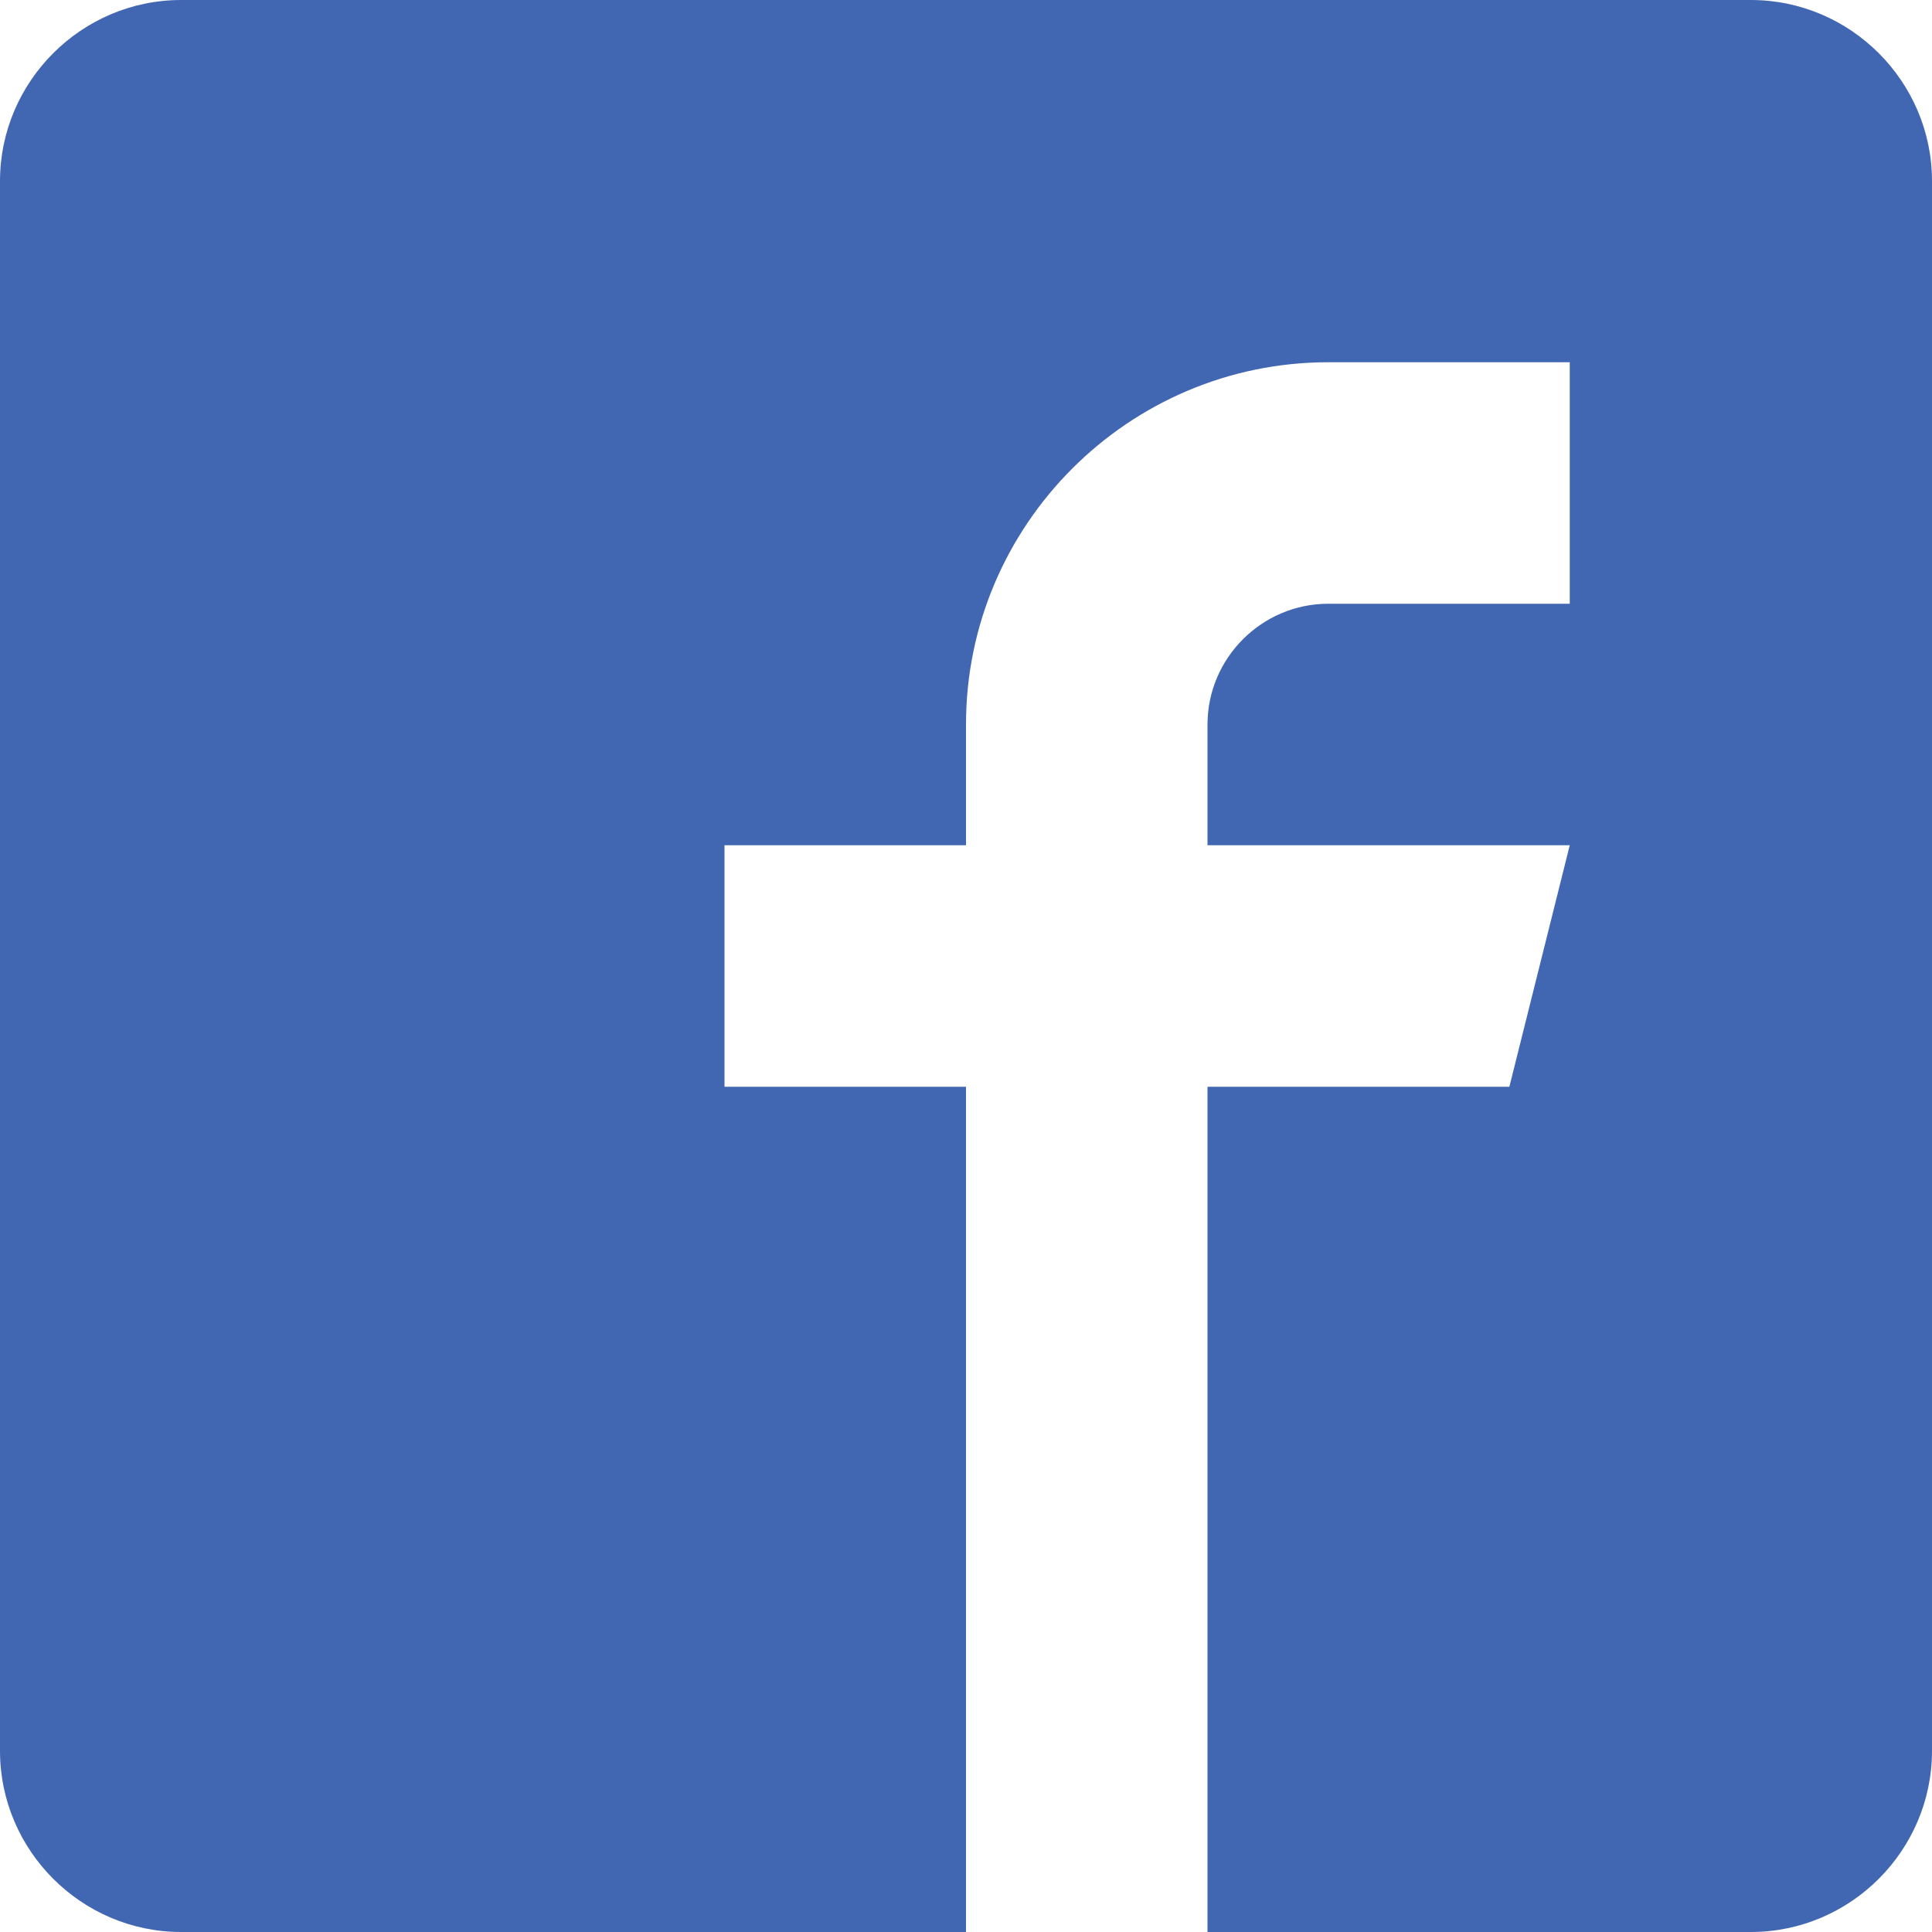
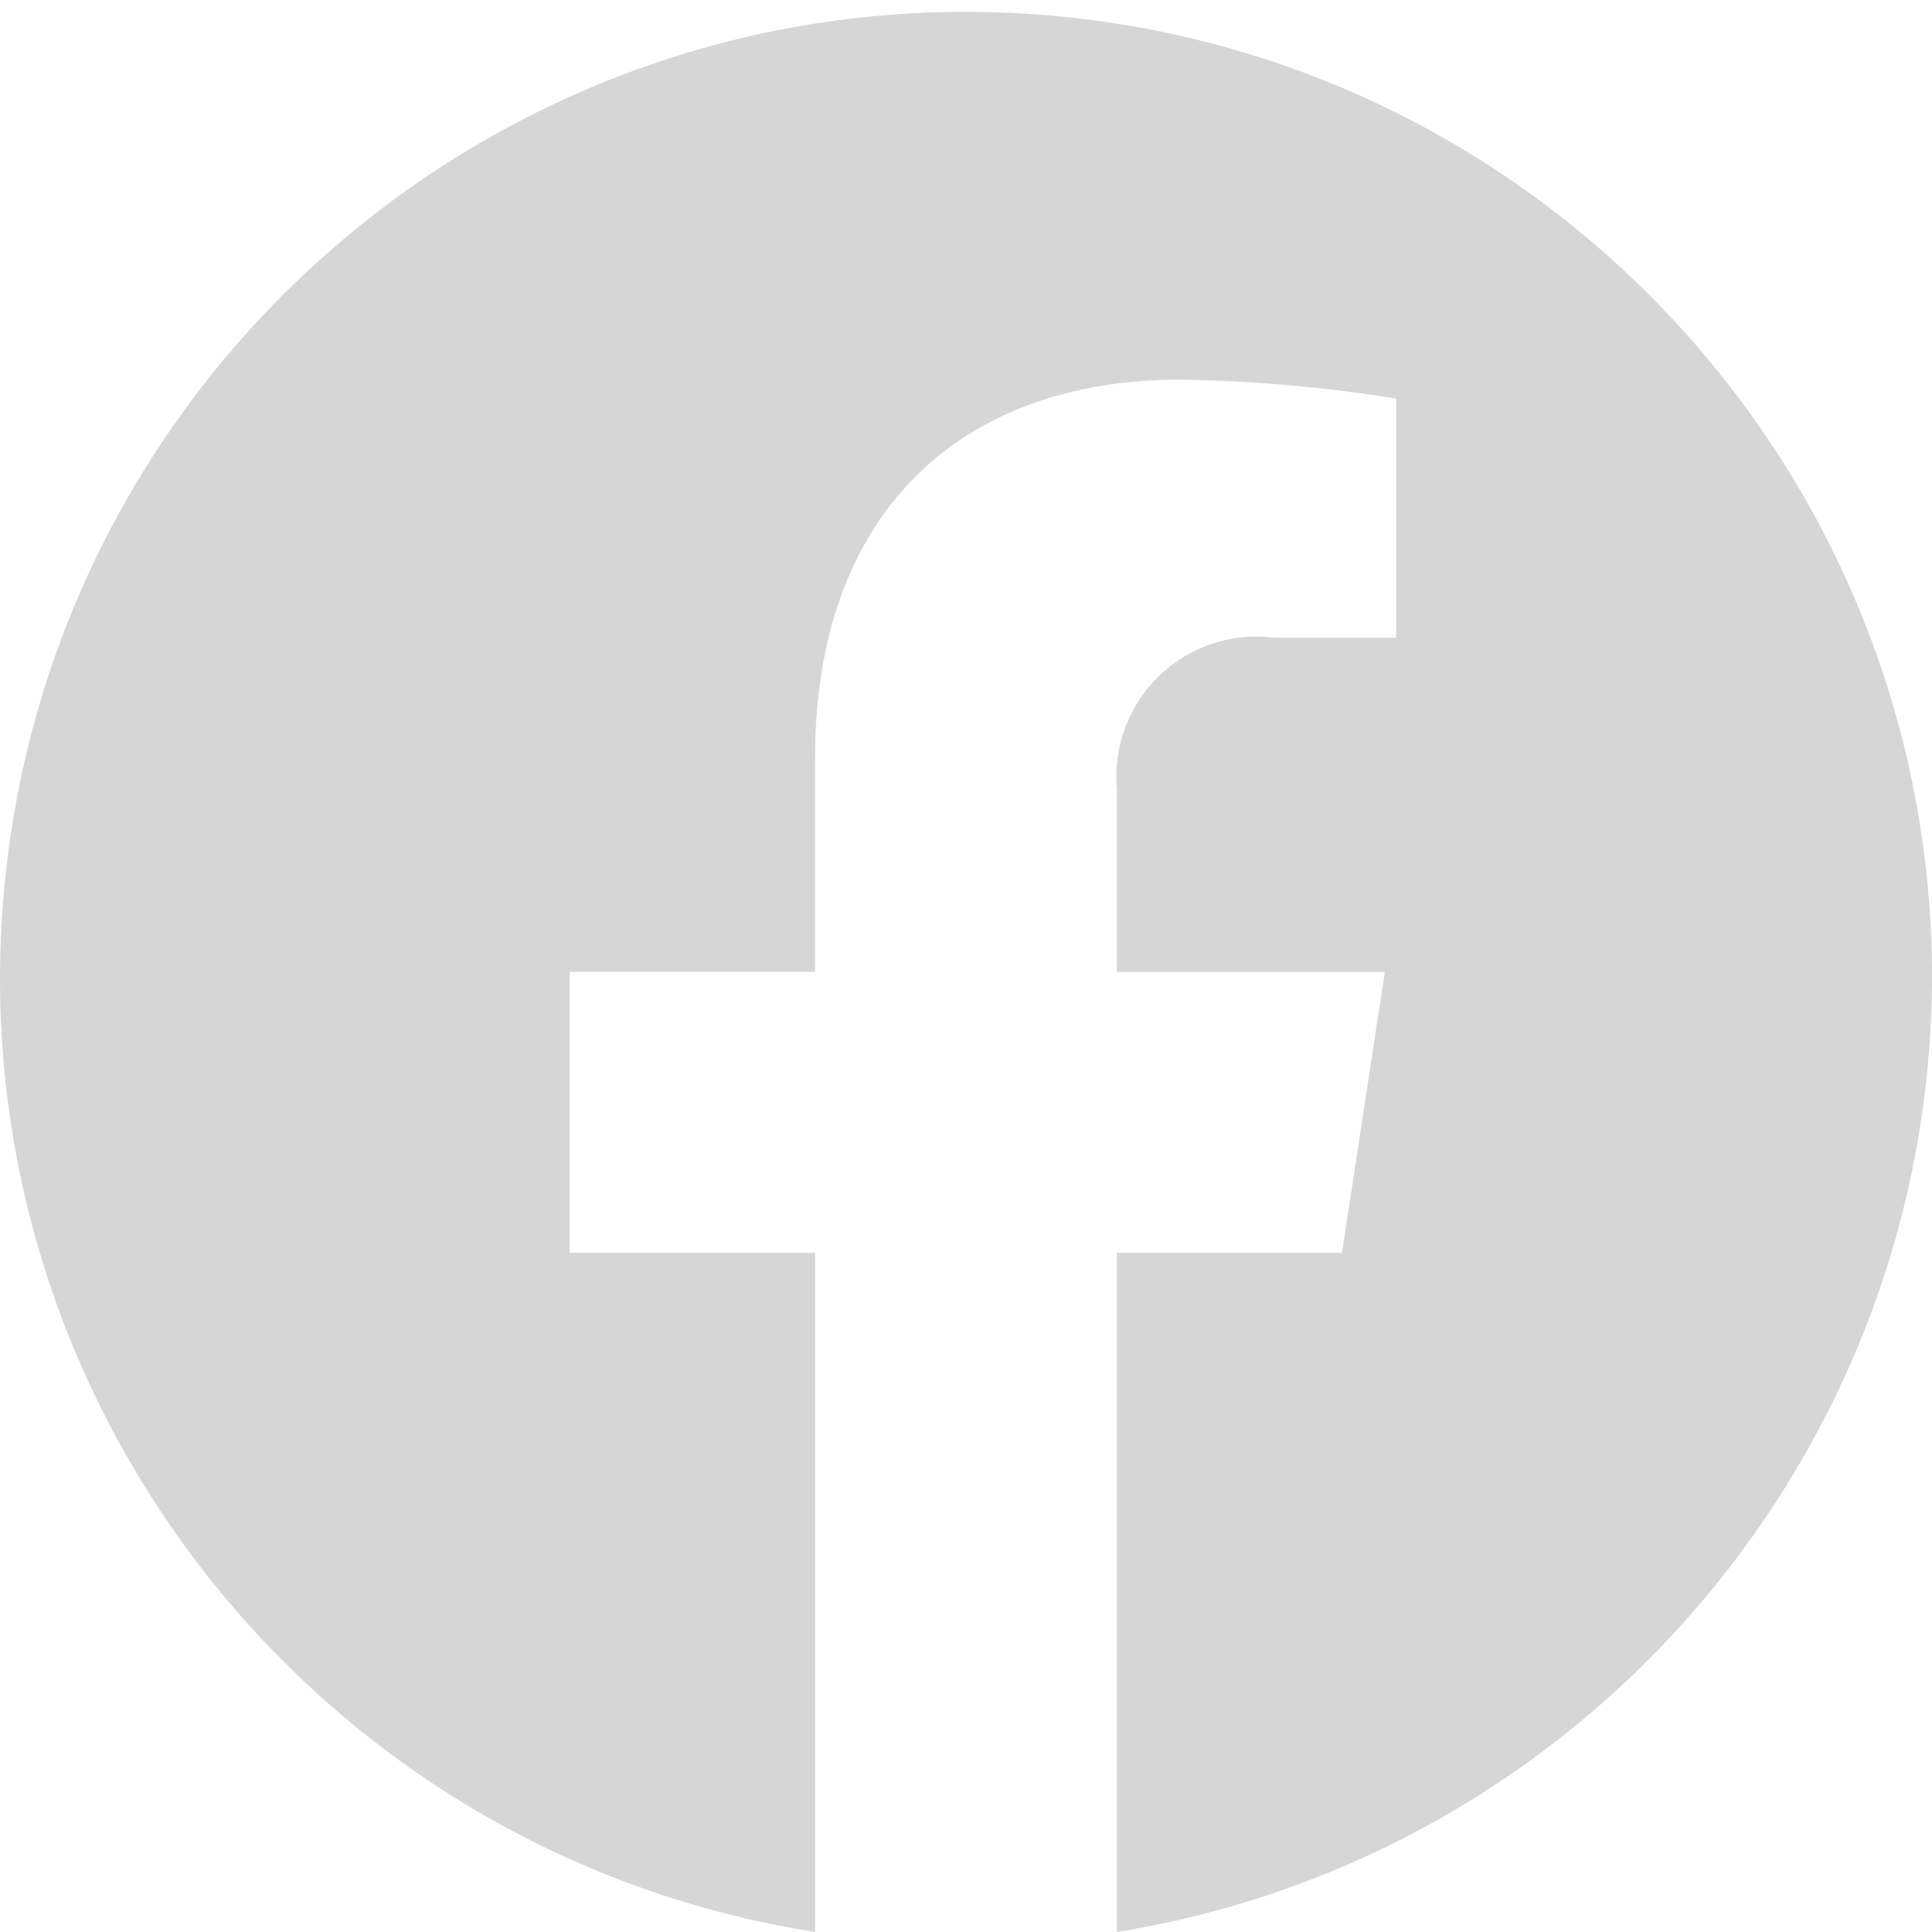
- <svg xmlns="http://www.w3.org/2000/svg" version="1.1" width="32" height="32" viewBox="0 0 32 32">
-   <path fill="#4267B2" d="M29 0h-26c-1.65 0-3 1.35-3 3v26c0 1.65 1.35 3 3 3h13v-14h-4v-4h4v-2c0-3.306 2.694-6 6-6h4v4h-4c-1.1 0-2 0.9-2 2v2h6l-1 4h-5v14h9c1.65 0 3-1.35 3-3v-26c0-1.65-1.35-3-3-3z" />
+ <svg xmlns="http://www.w3.org/2000/svg" width="30" height="30" viewBox="0 0 30 30">
+   <defs>
+     <style>.a{fill:#d6d6d6;}</style>
+   </defs>
+   <path class="a" d="M30.563,15.654A15,15,0,1,0,13.219,30.563V20.016H9.408V15.654h3.81V12.329c0-3.782,2.238-5.871,5.666-5.871a22.949,22.949,0,0,1,3.358.295v3.712H20.35a2.175,2.175,0,0,0-2.444,2.357v2.833h4.16L21.4,20.016H17.906V30.563A15.069,15.069,0,0,0,30.563,15.654Z" transform="translate(-0.562 -0.563)" />
</svg>
